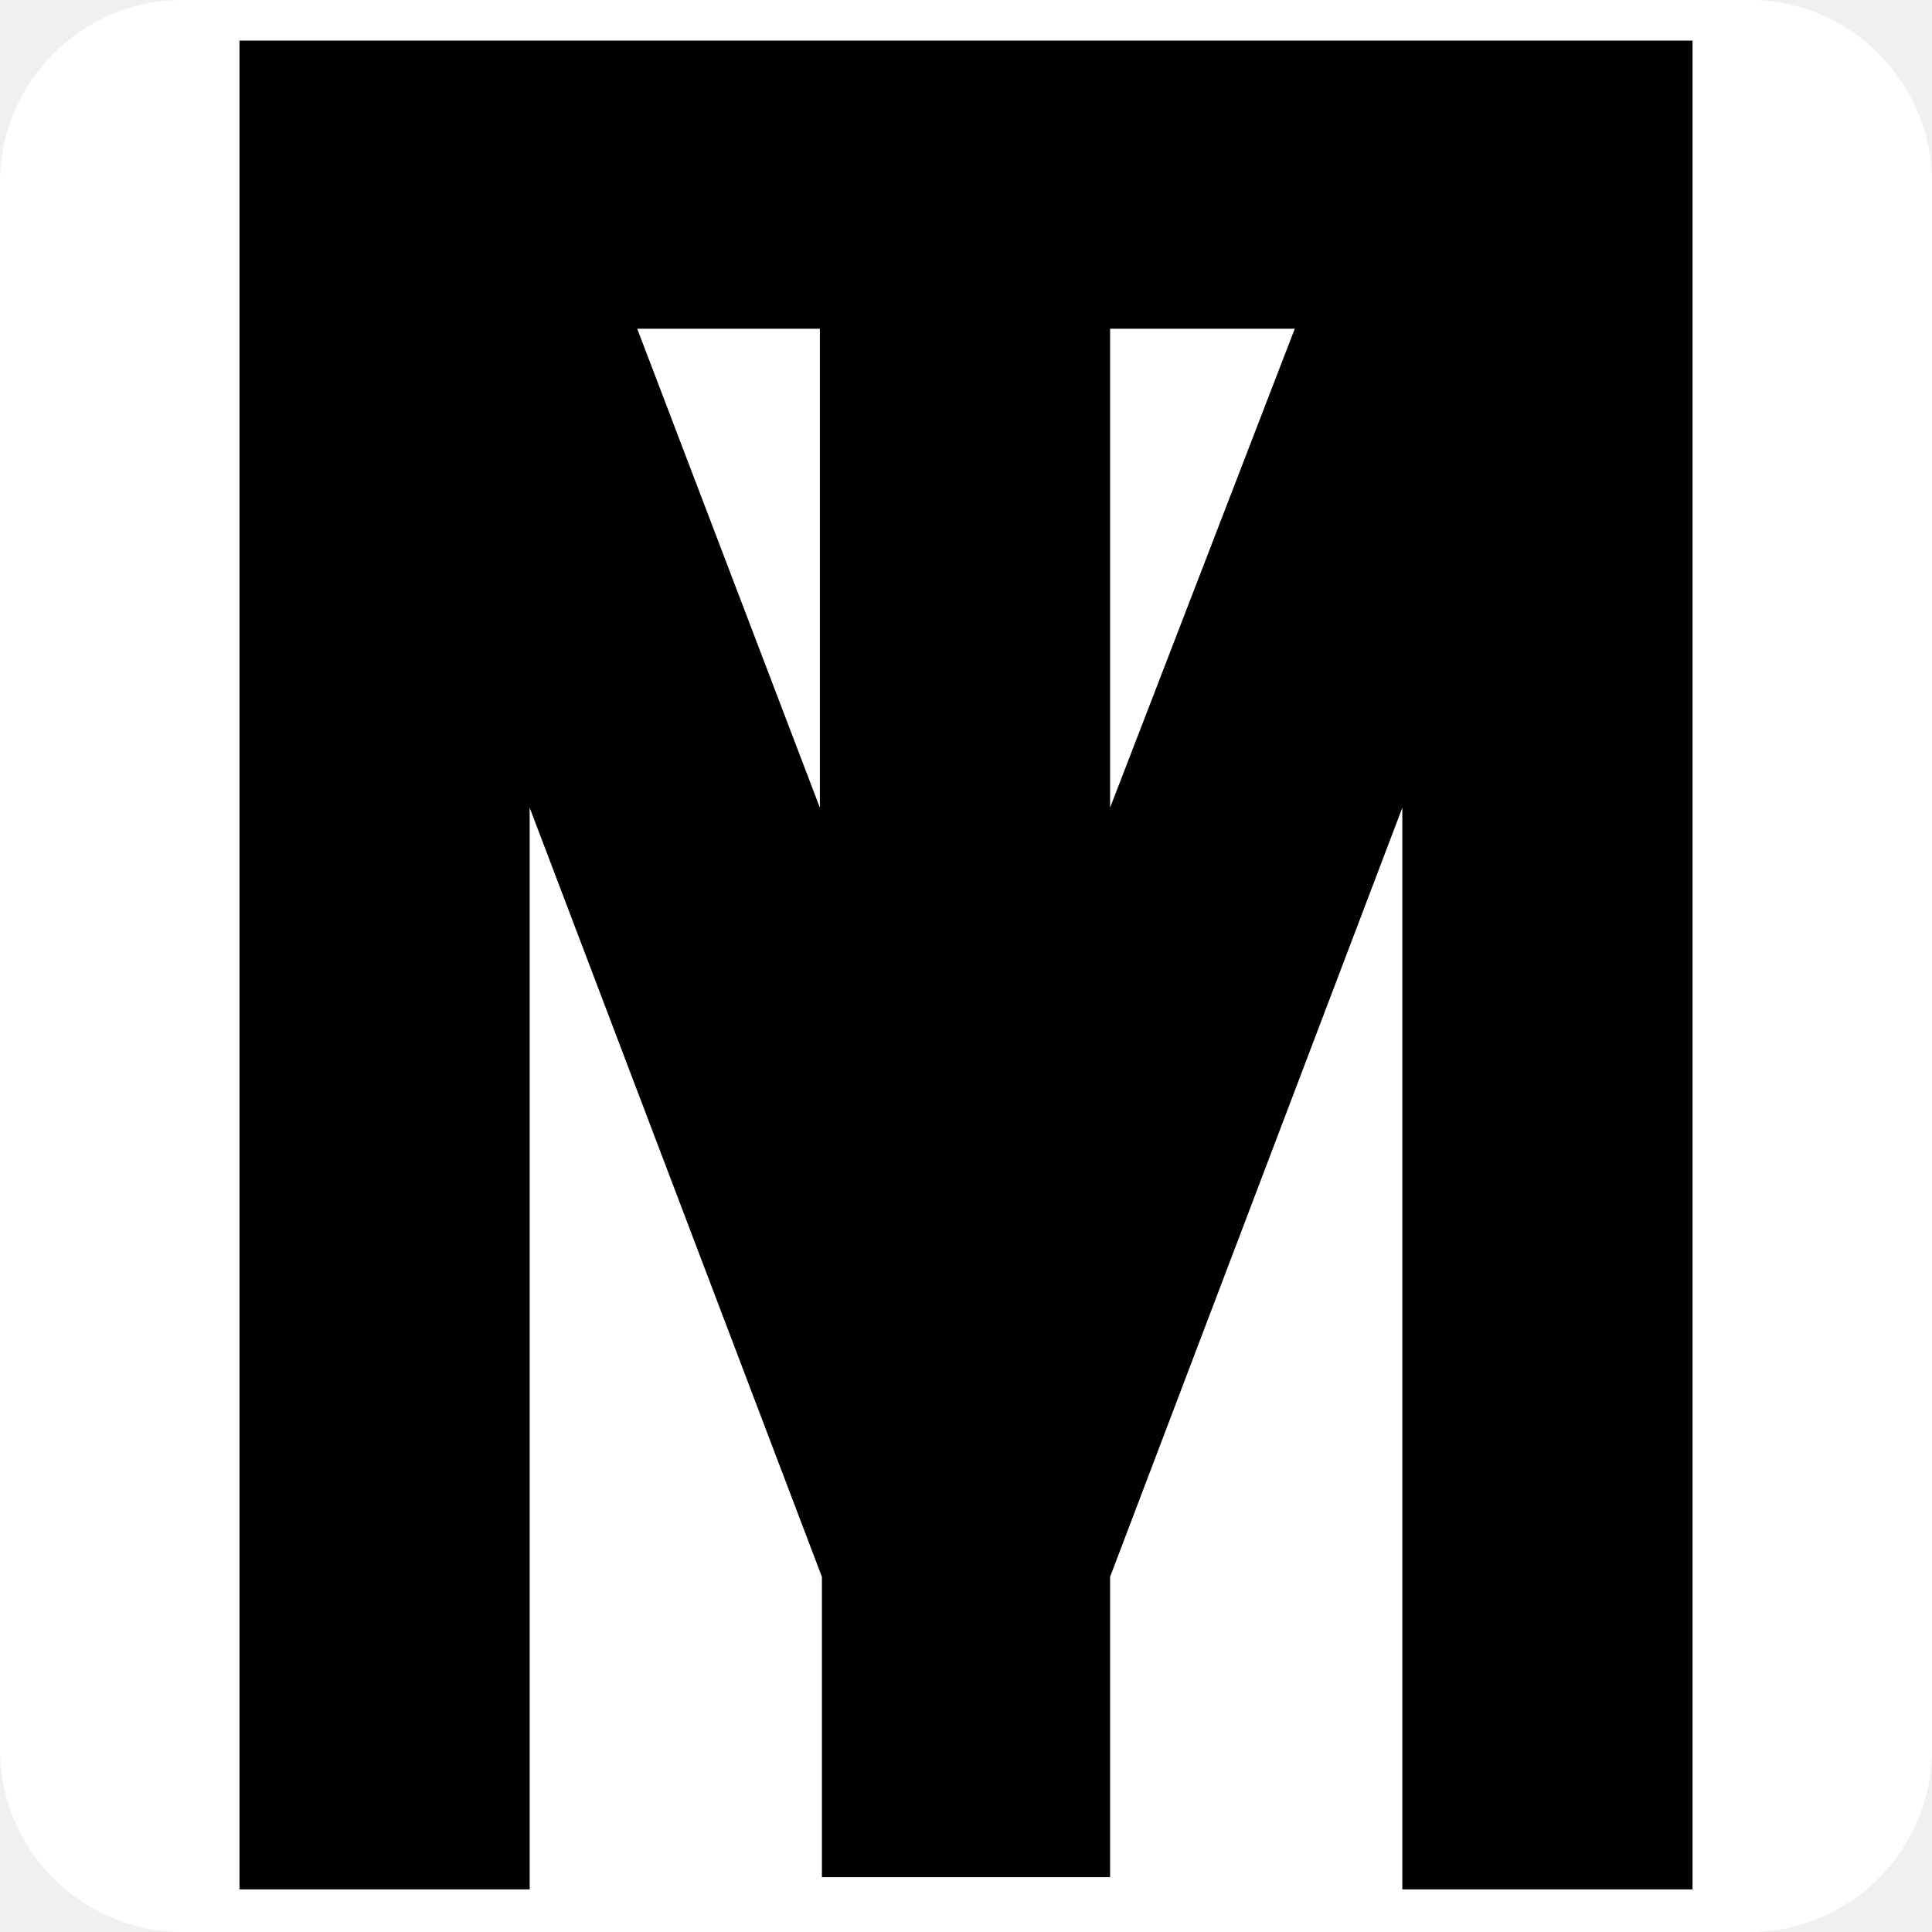
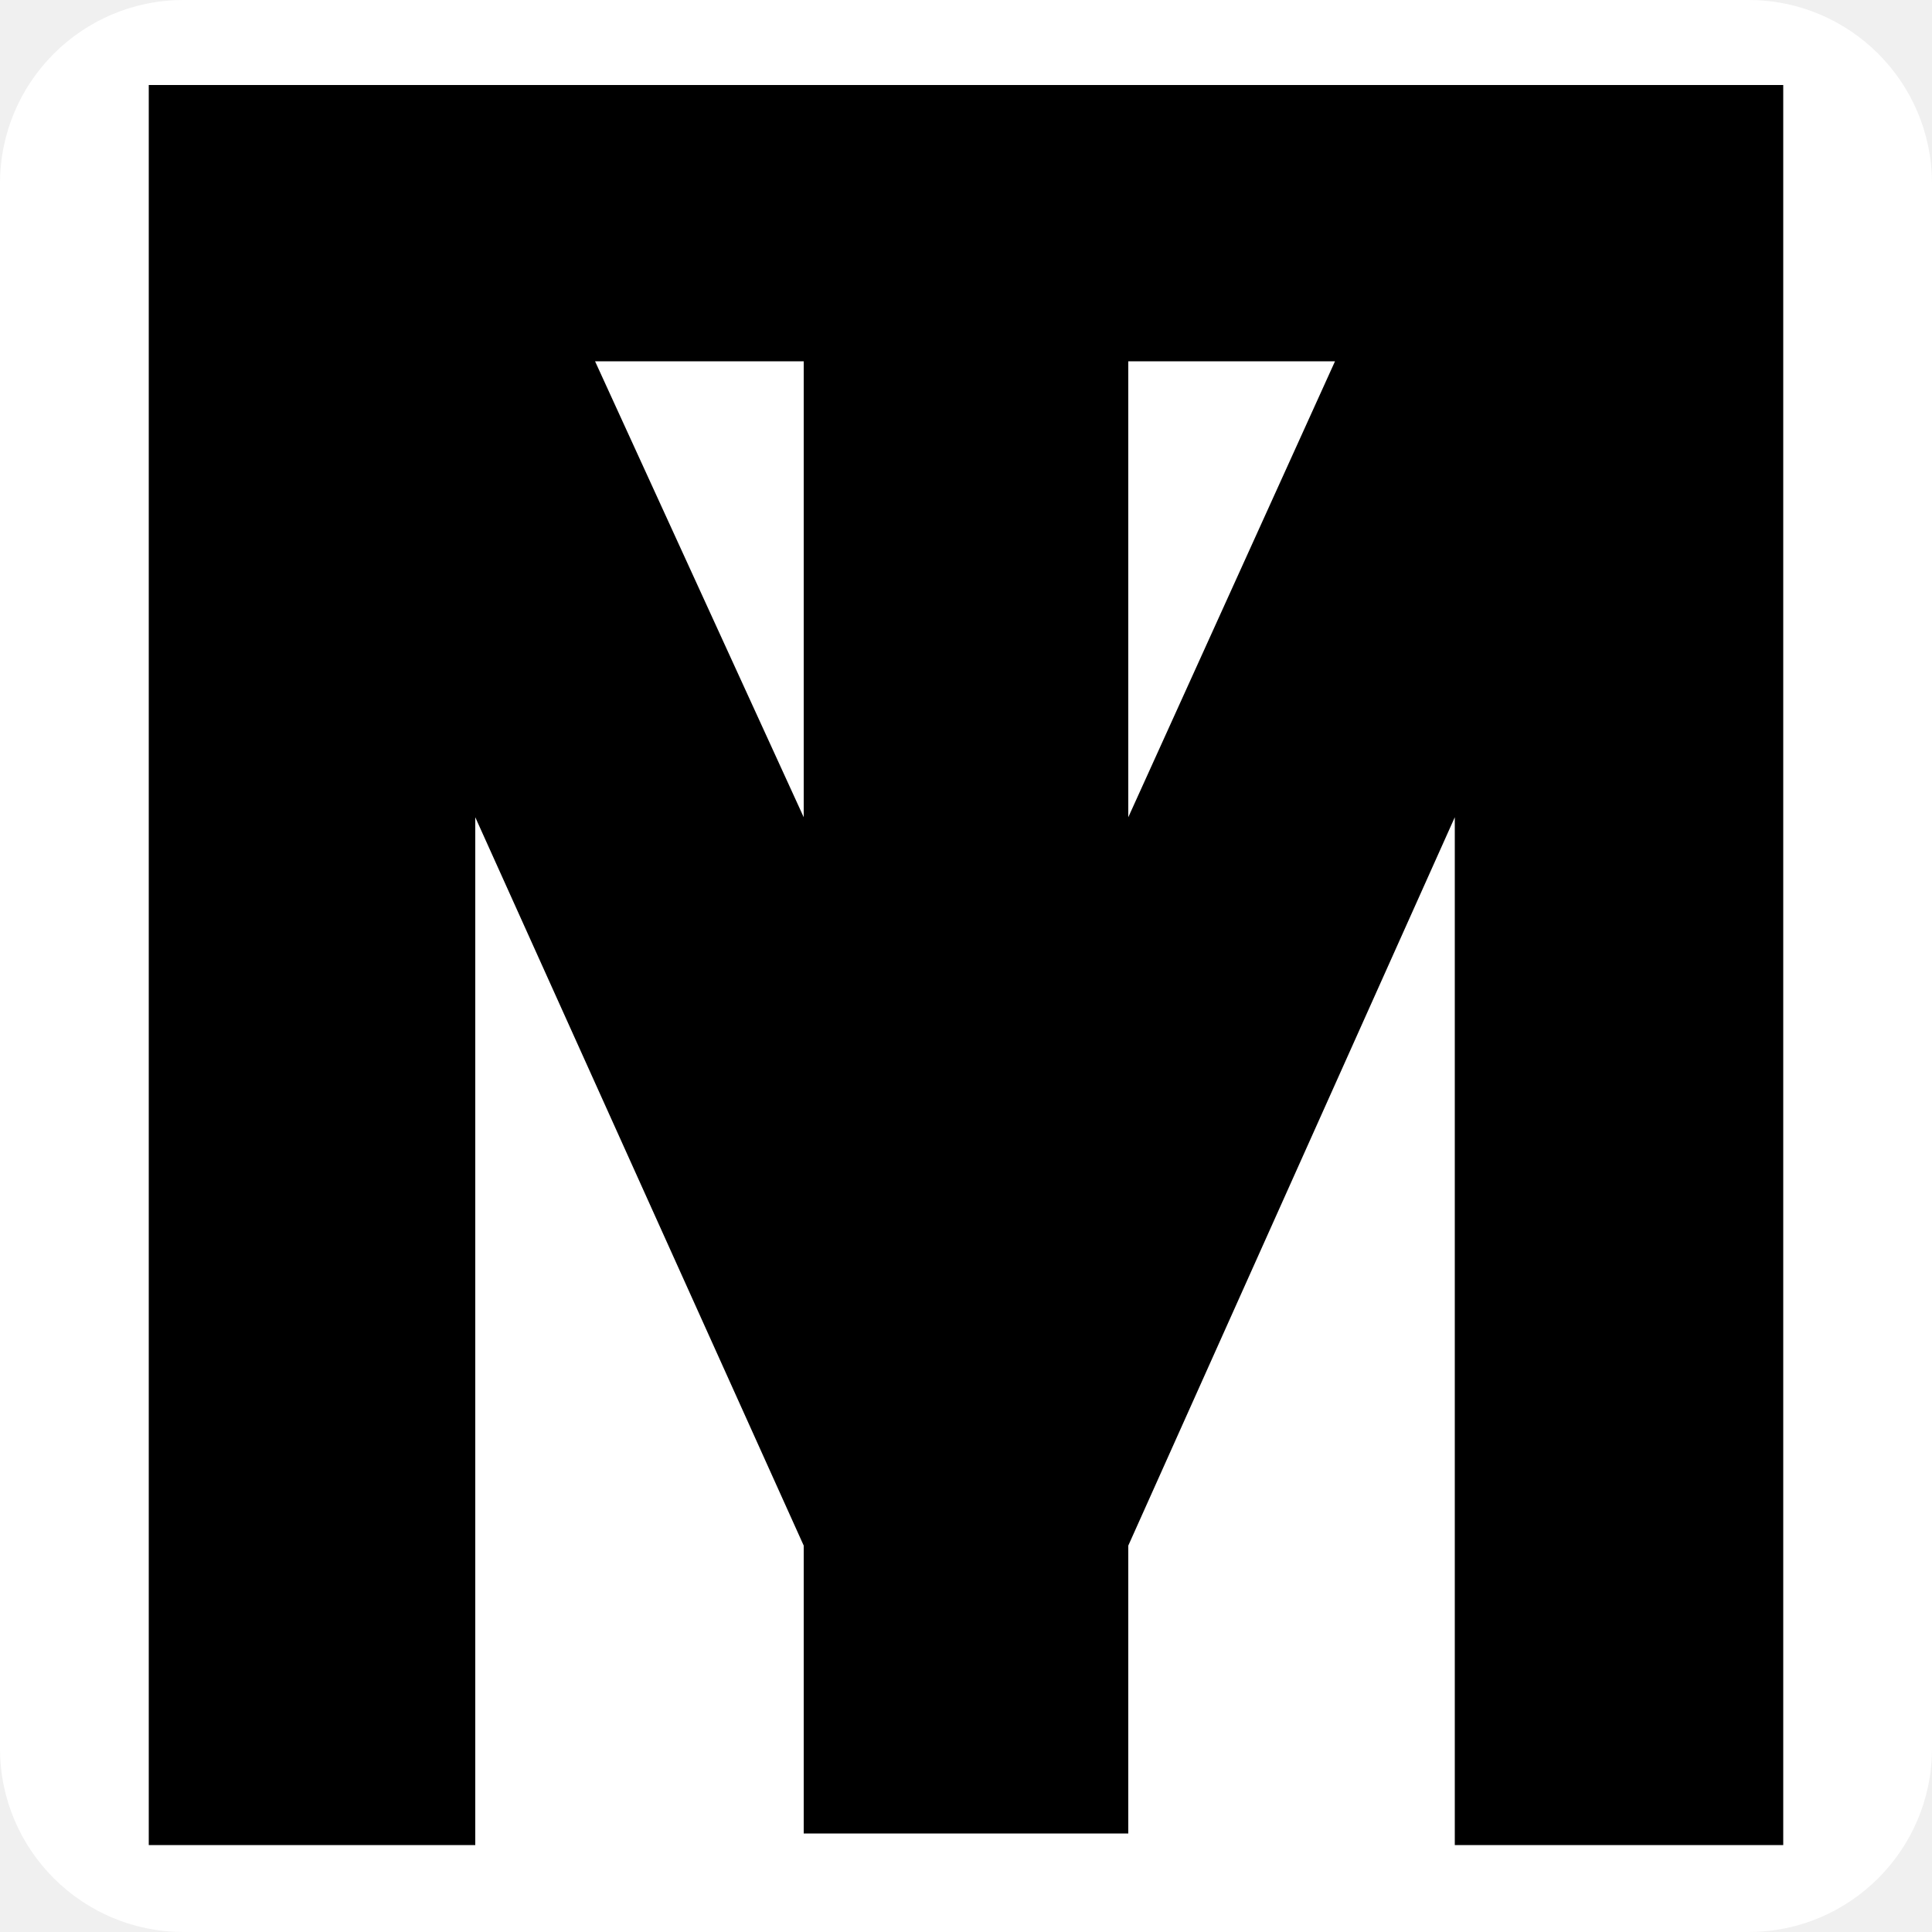
- <svg xmlns="http://www.w3.org/2000/svg" viewBox="82 80 952 952">
-   <rect x="82" y="80" width="952" height="952" rx="90" fill="#fff" />
-   <path fill="#000" fill-rule="evenodd" d="M200 100H916V1011H773V478L629 857V1005H487V857L343 478V1011H200Z M396 242H486V478Z M629 242H720L629 478Z" />
+ <svg xmlns="http://www.w3.org/2000/svg" viewBox="226 222 1000 1000">
+   <rect x="226" y="222" width="1000" height="1000" rx="95" fill="#fff" />
+   <path fill="#000" fill-rule="evenodd" d="M303 266H1149V1177H979V645L810 1022V1171H642V1022L472 645V1177H303Z M534 409H642V645Z M810 409H917L810 645Z" />
</svg>
